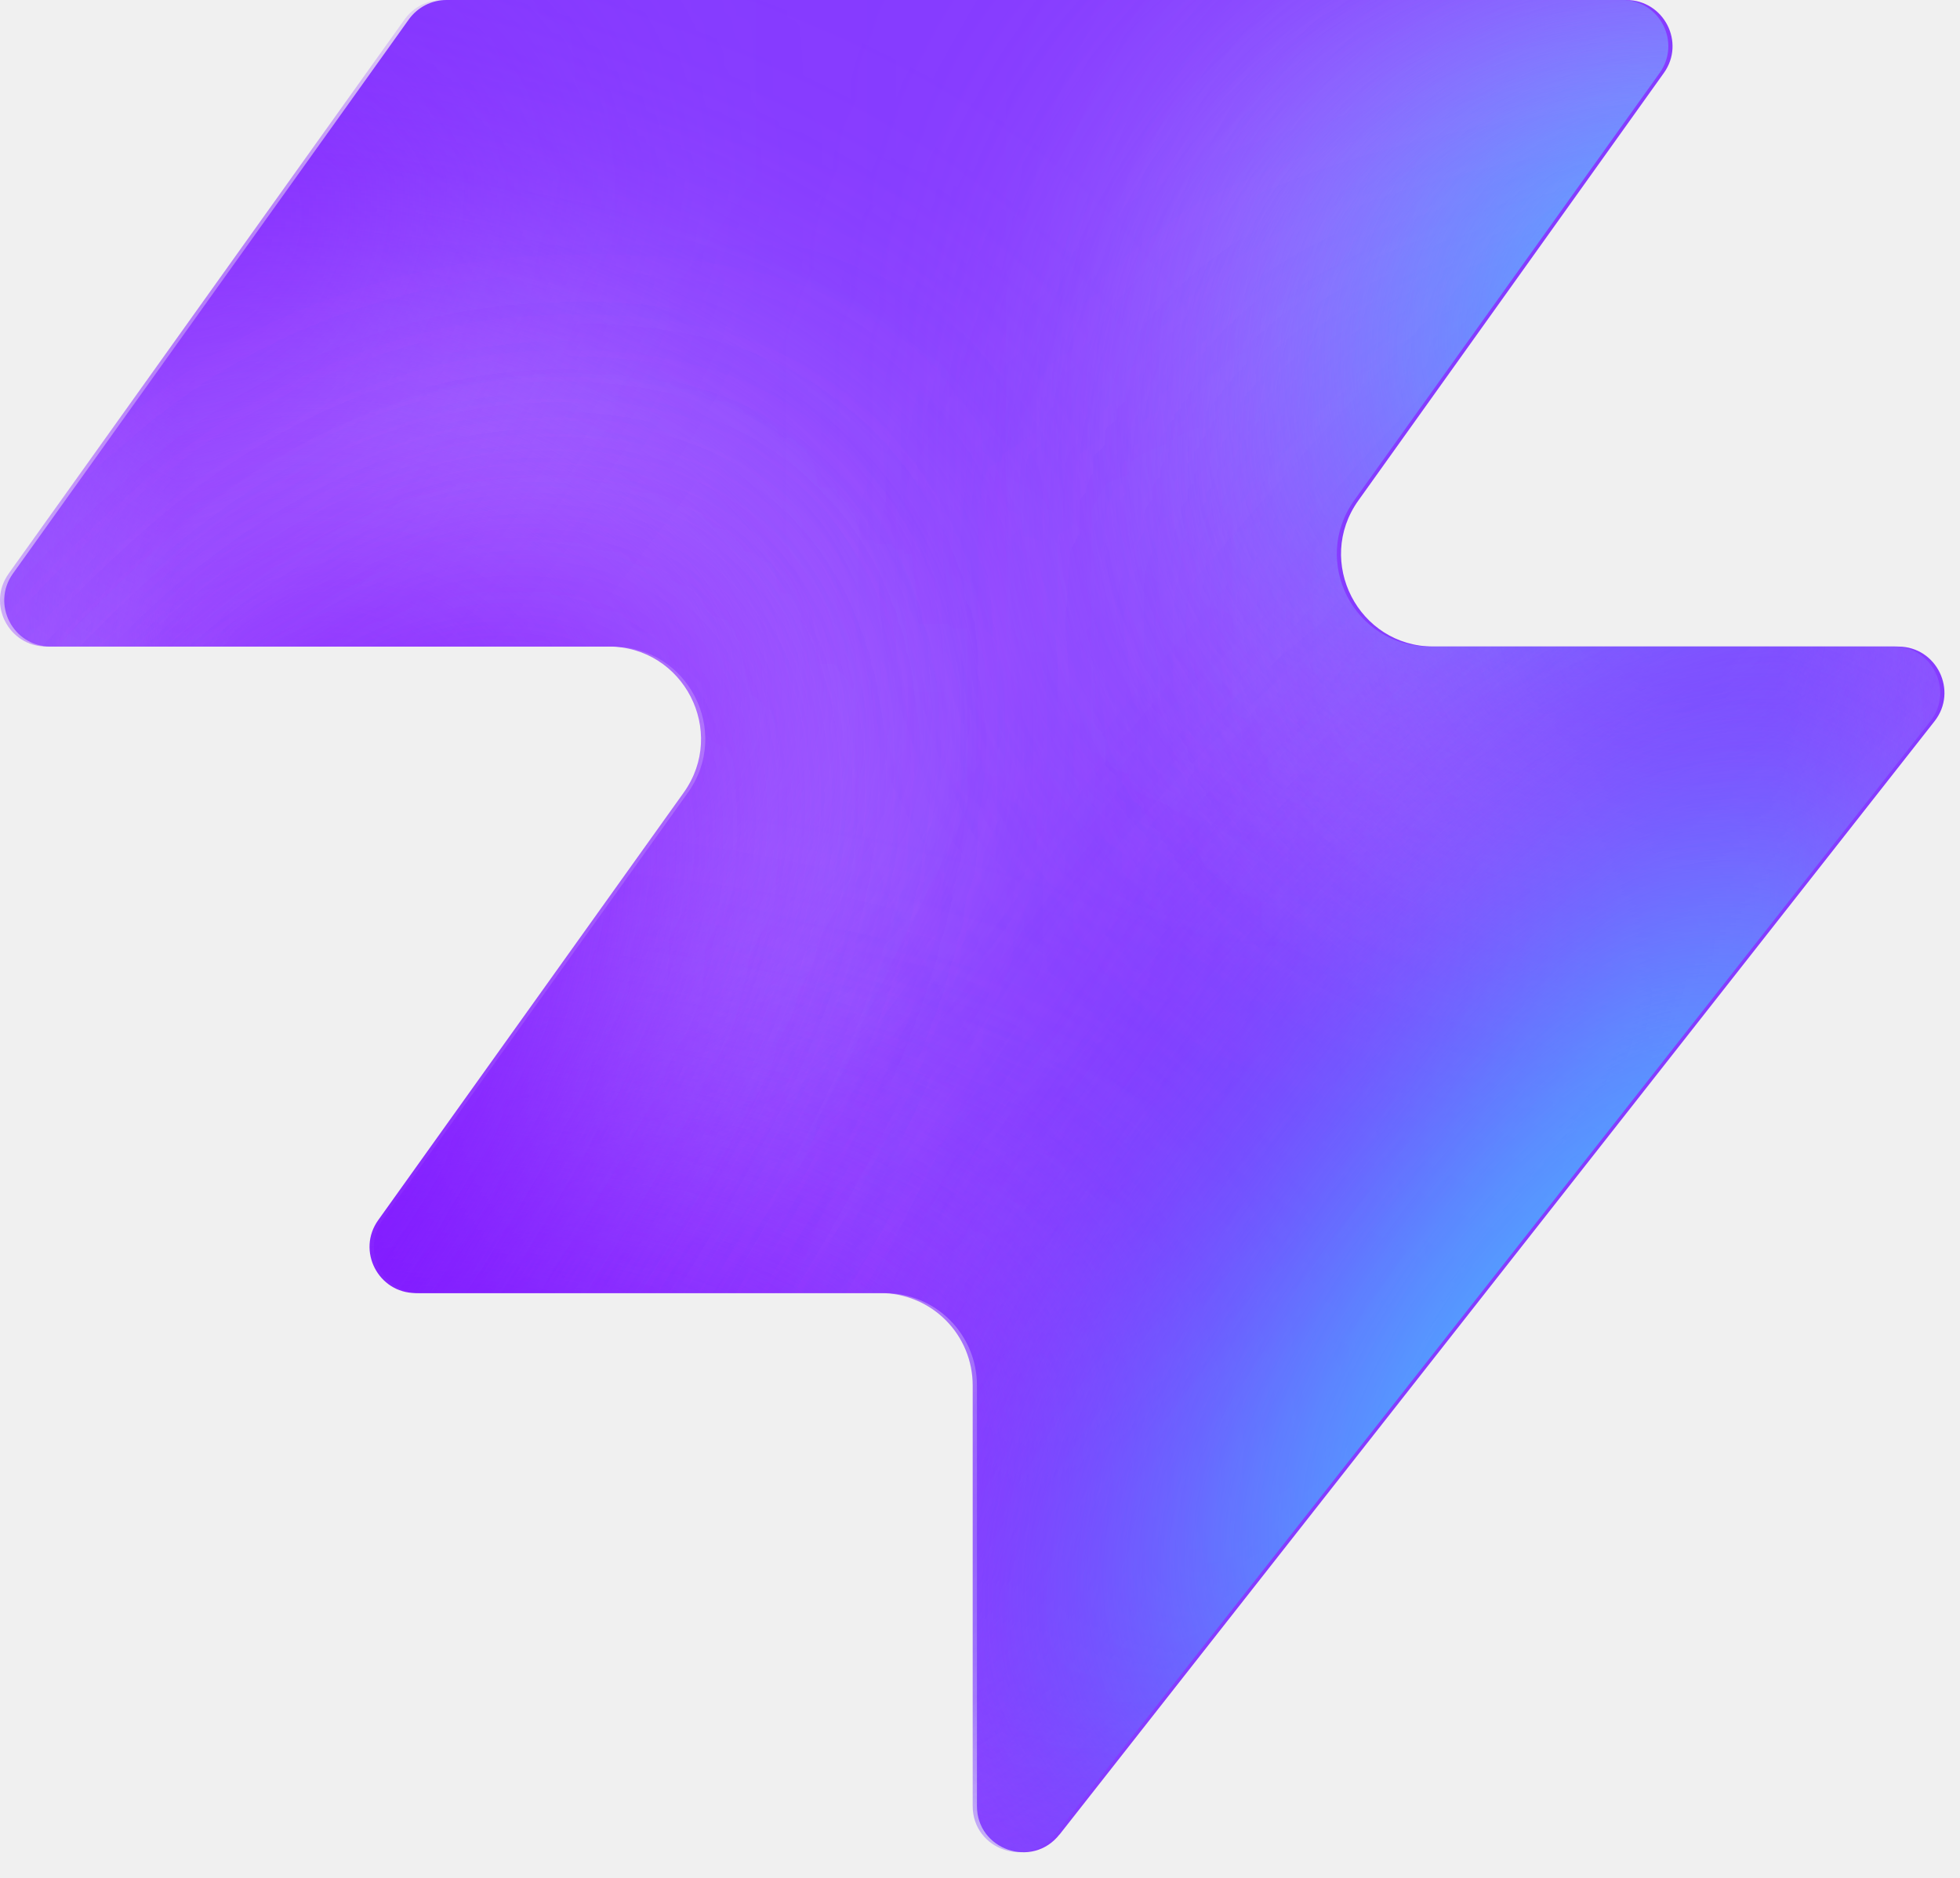
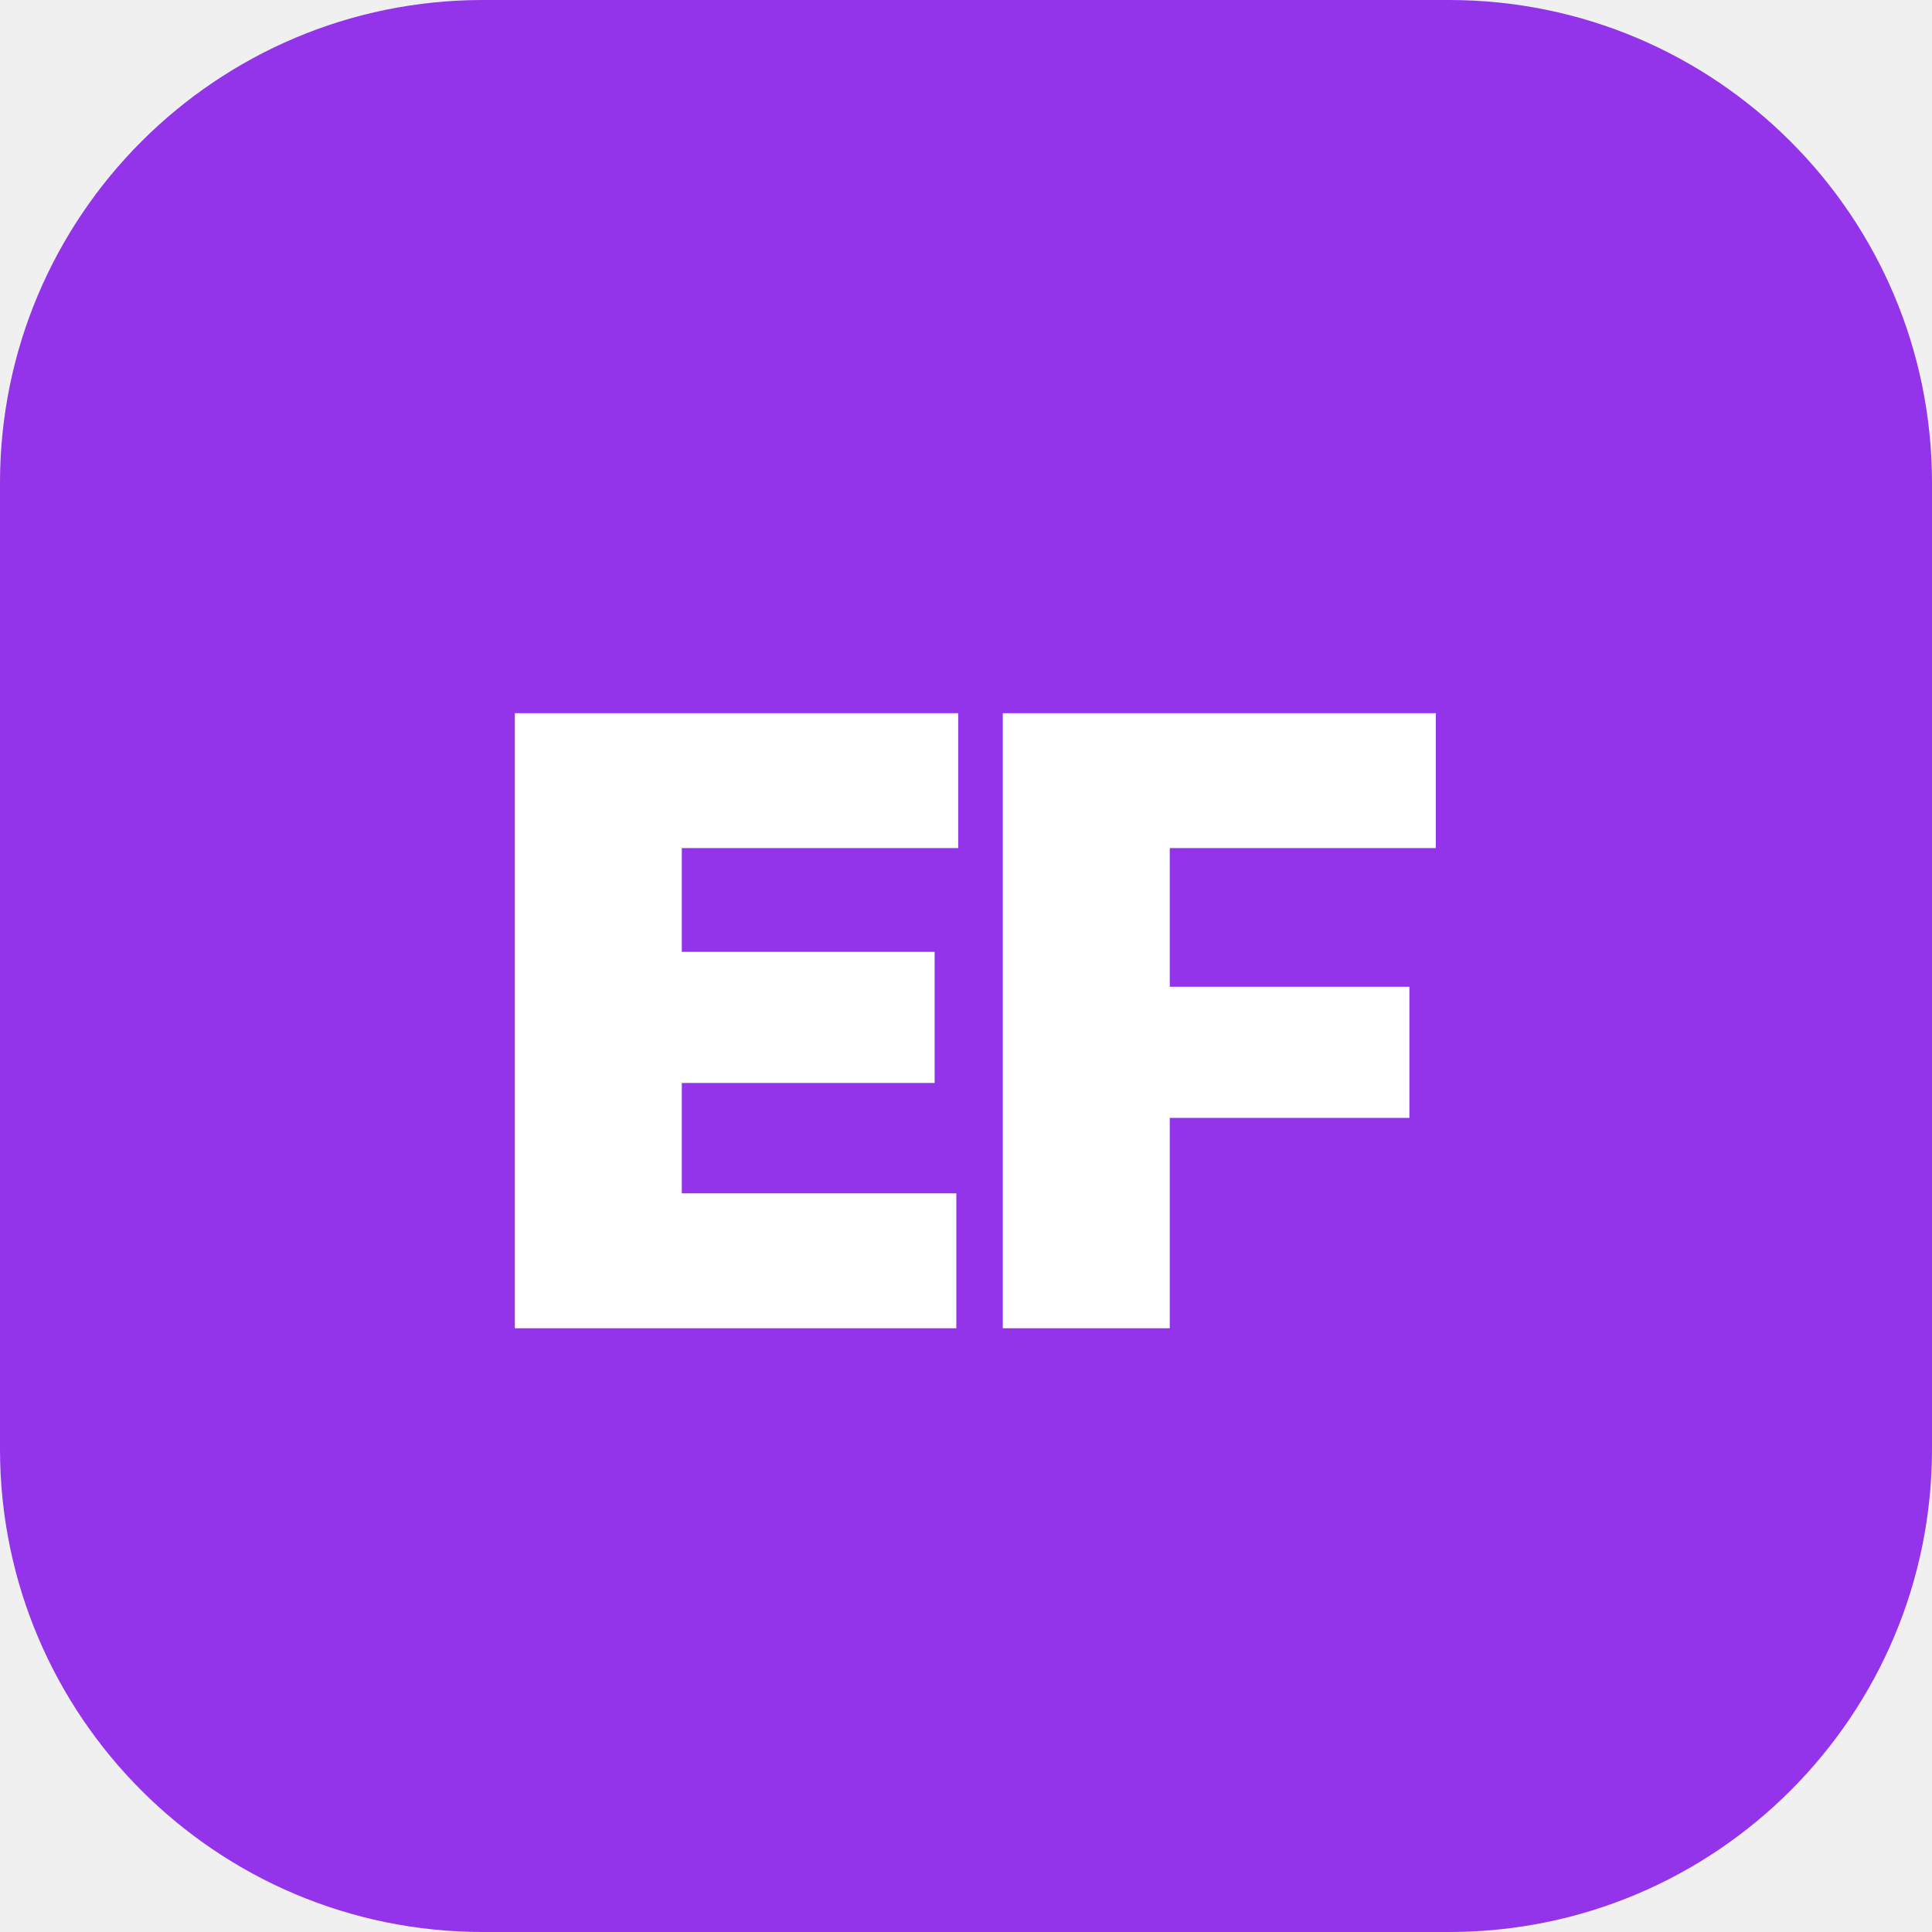
- <svg xmlns="http://www.w3.org/2000/svg" width="48" height="46" fill="none" viewBox="0 0 48 46">
-   <path fill="#863bff" d="M25.946 44.938c-.664.845-2.021.375-2.021-.698V33.937a2.26 2.26 0 0 0-2.262-2.262H10.287c-.92 0-1.456-1.04-.92-1.788l7.48-10.471c1.07-1.497 0-3.578-1.842-3.578H1.237c-.92 0-1.456-1.04-.92-1.788L10.013.474c.214-.297.556-.474.92-.474h28.894c.92 0 1.456 1.04.92 1.788l-7.48 10.471c-1.07 1.498 0 3.579 1.842 3.579h11.377c.943 0 1.473 1.088.89 1.83L25.947 44.94z" style="fill:#863bff;fill:color(display-p3 .525 .23 1);fill-opacity:1" />
-   <mask id="a" width="48" height="46" x="0" y="0" maskUnits="userSpaceOnUse" style="mask-type:alpha">
-     <path fill="#000" d="M25.842 44.938c-.664.844-2.021.375-2.021-.698V33.937a2.26 2.26 0 0 0-2.262-2.262H10.183c-.92 0-1.456-1.04-.92-1.788l7.48-10.471c1.07-1.498 0-3.579-1.842-3.579H1.133c-.92 0-1.456-1.04-.92-1.787L9.91.473c.214-.297.556-.474.92-.474h28.894c.92 0 1.456 1.04.92 1.788l-7.48 10.471c-1.07 1.498 0 3.578 1.842 3.578h11.377c.943 0 1.473 1.088.89 1.832L25.843 44.94z" style="fill:#000;fill-opacity:1" />
-   </mask>
-   <g mask="url(#a)">
-     <g filter="url(#b)">
-       <ellipse cx="5.508" cy="14.704" fill="#ede6ff" rx="5.508" ry="14.704" style="fill:#ede6ff;fill:color(display-p3 .927 .903 1);fill-opacity:1" transform="matrix(.00324 1 1 -.00324 -4.47 31.516)" />
-     </g>
-     <g filter="url(#c)">
-       <ellipse cx="10.399" cy="29.851" fill="#ede6ff" rx="10.399" ry="29.851" style="fill:#ede6ff;fill:color(display-p3 .927 .903 1);fill-opacity:1" transform="matrix(.00324 1 1 -.00324 -39.328 7.883)" />
-     </g>
-     <g filter="url(#d)">
-       <ellipse cx="5.508" cy="30.487" fill="#7e14ff" rx="5.508" ry="30.487" style="fill:#7e14ff;fill:color(display-p3 .492 .077 1);fill-opacity:1" transform="rotate(89.814 -25.913 -14.639)scale(1 -1)" />
-     </g>
-     <g filter="url(#e)">
-       <ellipse cx="5.508" cy="30.599" fill="#7e14ff" rx="5.508" ry="30.599" style="fill:#7e14ff;fill:color(display-p3 .492 .077 1);fill-opacity:1" transform="rotate(89.814 -32.644 -3.334)scale(1 -1)" />
-     </g>
-     <g filter="url(#f)">
-       <ellipse cx="5.508" cy="30.599" fill="#7e14ff" rx="5.508" ry="30.599" style="fill:#7e14ff;fill:color(display-p3 .492 .077 1);fill-opacity:1" transform="matrix(.00324 1 1 -.00324 -34.34 30.47)" />
-     </g>
-     <g filter="url(#g)">
-       <ellipse cx="14.072" cy="22.078" fill="#ede6ff" rx="14.072" ry="22.078" style="fill:#ede6ff;fill:color(display-p3 .927 .903 1);fill-opacity:1" transform="rotate(93.35 24.506 48.493)scale(-1 1)" />
-     </g>
-     <g filter="url(#h)">
-       <ellipse cx="3.47" cy="21.501" fill="#7e14ff" rx="3.47" ry="21.501" style="fill:#7e14ff;fill:color(display-p3 .492 .077 1);fill-opacity:1" transform="rotate(89.009 28.708 47.59)scale(-1 1)" />
-     </g>
-     <g filter="url(#i)">
-       <ellipse cx="3.47" cy="21.501" fill="#7e14ff" rx="3.47" ry="21.501" style="fill:#7e14ff;fill:color(display-p3 .492 .077 1);fill-opacity:1" transform="rotate(89.009 28.708 47.59)scale(-1 1)" />
-     </g>
-     <g filter="url(#j)">
-       <ellipse cx=".387" cy="8.972" fill="#7e14ff" rx="4.407" ry="29.108" style="fill:#7e14ff;fill:color(display-p3 .492 .077 1);fill-opacity:1" transform="rotate(39.51 .387 8.972)" />
-     </g>
-     <g filter="url(#k)">
-       <ellipse cx="47.523" cy="-6.092" fill="#7e14ff" rx="4.407" ry="29.108" style="fill:#7e14ff;fill:color(display-p3 .492 .077 1);fill-opacity:1" transform="rotate(37.892 47.523 -6.092)" />
-     </g>
-     <g filter="url(#l)">
-       <ellipse cx="41.412" cy="6.333" fill="#47bfff" rx="5.971" ry="9.665" style="fill:#47bfff;fill:color(display-p3 .28 .748 1);fill-opacity:1" transform="rotate(37.892 41.412 6.333)" />
-     </g>
-     <g filter="url(#m)">
-       <ellipse cx="-1.879" cy="38.332" fill="#7e14ff" rx="4.407" ry="29.108" style="fill:#7e14ff;fill:color(display-p3 .492 .077 1);fill-opacity:1" transform="rotate(37.892 -1.88 38.332)" />
-     </g>
-     <g filter="url(#n)">
-       <ellipse cx="-1.879" cy="38.332" fill="#7e14ff" rx="4.407" ry="29.108" style="fill:#7e14ff;fill:color(display-p3 .492 .077 1);fill-opacity:1" transform="rotate(37.892 -1.88 38.332)" />
-     </g>
-     <g filter="url(#o)">
-       <ellipse cx="35.651" cy="29.907" fill="#7e14ff" rx="4.407" ry="29.108" style="fill:#7e14ff;fill:color(display-p3 .492 .077 1);fill-opacity:1" transform="rotate(37.892 35.651 29.907)" />
-     </g>
-     <g filter="url(#p)">
-       <ellipse cx="38.418" cy="32.4" fill="#47bfff" rx="5.971" ry="15.297" style="fill:#47bfff;fill:color(display-p3 .28 .748 1);fill-opacity:1" transform="rotate(37.892 38.418 32.4)" />
-     </g>
-   </g>
-   <defs>
-     <filter id="b" width="60.045" height="41.654" x="-19.77" y="16.149" color-interpolation-filters="sRGB" filterUnits="userSpaceOnUse">
-       <feFlood flood-opacity="0" result="BackgroundImageFix" />
-       <feBlend in="SourceGraphic" in2="BackgroundImageFix" result="shape" />
-       <feGaussianBlur result="effect1_foregroundBlur_2002_17158" stdDeviation="7.659" />
-     </filter>
-     <filter id="c" width="90.34" height="51.437" x="-54.613" y="-7.533" color-interpolation-filters="sRGB" filterUnits="userSpaceOnUse">
-       <feFlood flood-opacity="0" result="BackgroundImageFix" />
-       <feBlend in="SourceGraphic" in2="BackgroundImageFix" result="shape" />
-       <feGaussianBlur result="effect1_foregroundBlur_2002_17158" stdDeviation="7.659" />
-     </filter>
-     <filter id="d" width="79.355" height="29.4" x="-49.64" y="2.03" color-interpolation-filters="sRGB" filterUnits="userSpaceOnUse">
-       <feFlood flood-opacity="0" result="BackgroundImageFix" />
-       <feBlend in="SourceGraphic" in2="BackgroundImageFix" result="shape" />
-       <feGaussianBlur result="effect1_foregroundBlur_2002_17158" stdDeviation="4.596" />
-     </filter>
-     <filter id="e" width="79.579" height="29.4" x="-45.045" y="20.029" color-interpolation-filters="sRGB" filterUnits="userSpaceOnUse">
-       <feFlood flood-opacity="0" result="BackgroundImageFix" />
-       <feBlend in="SourceGraphic" in2="BackgroundImageFix" result="shape" />
-       <feGaussianBlur result="effect1_foregroundBlur_2002_17158" stdDeviation="4.596" />
-     </filter>
-     <filter id="f" width="79.579" height="29.4" x="-43.513" y="21.178" color-interpolation-filters="sRGB" filterUnits="userSpaceOnUse">
-       <feFlood flood-opacity="0" result="BackgroundImageFix" />
-       <feBlend in="SourceGraphic" in2="BackgroundImageFix" result="shape" />
-       <feGaussianBlur result="effect1_foregroundBlur_2002_17158" stdDeviation="4.596" />
-     </filter>
-     <filter id="g" width="74.749" height="58.852" x="15.756" y="-17.901" color-interpolation-filters="sRGB" filterUnits="userSpaceOnUse">
-       <feFlood flood-opacity="0" result="BackgroundImageFix" />
-       <feBlend in="SourceGraphic" in2="BackgroundImageFix" result="shape" />
-       <feGaussianBlur result="effect1_foregroundBlur_2002_17158" stdDeviation="7.659" />
-     </filter>
-     <filter id="h" width="61.377" height="25.362" x="23.548" y="2.284" color-interpolation-filters="sRGB" filterUnits="userSpaceOnUse">
-       <feFlood flood-opacity="0" result="BackgroundImageFix" />
-       <feBlend in="SourceGraphic" in2="BackgroundImageFix" result="shape" />
-       <feGaussianBlur result="effect1_foregroundBlur_2002_17158" stdDeviation="4.596" />
-     </filter>
-     <filter id="i" width="61.377" height="25.362" x="23.548" y="2.284" color-interpolation-filters="sRGB" filterUnits="userSpaceOnUse">
-       <feFlood flood-opacity="0" result="BackgroundImageFix" />
-       <feBlend in="SourceGraphic" in2="BackgroundImageFix" result="shape" />
-       <feGaussianBlur result="effect1_foregroundBlur_2002_17158" stdDeviation="4.596" />
-     </filter>
-     <filter id="j" width="56.045" height="63.649" x="-27.636" y="-22.853" color-interpolation-filters="sRGB" filterUnits="userSpaceOnUse">
-       <feFlood flood-opacity="0" result="BackgroundImageFix" />
-       <feBlend in="SourceGraphic" in2="BackgroundImageFix" result="shape" />
-       <feGaussianBlur result="effect1_foregroundBlur_2002_17158" stdDeviation="4.596" />
-     </filter>
-     <filter id="k" width="54.814" height="64.646" x="20.116" y="-38.415" color-interpolation-filters="sRGB" filterUnits="userSpaceOnUse">
-       <feFlood flood-opacity="0" result="BackgroundImageFix" />
-       <feBlend in="SourceGraphic" in2="BackgroundImageFix" result="shape" />
-       <feGaussianBlur result="effect1_foregroundBlur_2002_17158" stdDeviation="4.596" />
-     </filter>
-     <filter id="l" width="33.541" height="35.313" x="24.641" y="-11.323" color-interpolation-filters="sRGB" filterUnits="userSpaceOnUse">
-       <feFlood flood-opacity="0" result="BackgroundImageFix" />
-       <feBlend in="SourceGraphic" in2="BackgroundImageFix" result="shape" />
-       <feGaussianBlur result="effect1_foregroundBlur_2002_17158" stdDeviation="4.596" />
-     </filter>
-     <filter id="m" width="54.814" height="64.646" x="-29.286" y="6.009" color-interpolation-filters="sRGB" filterUnits="userSpaceOnUse">
-       <feFlood flood-opacity="0" result="BackgroundImageFix" />
-       <feBlend in="SourceGraphic" in2="BackgroundImageFix" result="shape" />
-       <feGaussianBlur result="effect1_foregroundBlur_2002_17158" stdDeviation="4.596" />
-     </filter>
-     <filter id="n" width="54.814" height="64.646" x="-29.286" y="6.009" color-interpolation-filters="sRGB" filterUnits="userSpaceOnUse">
-       <feFlood flood-opacity="0" result="BackgroundImageFix" />
-       <feBlend in="SourceGraphic" in2="BackgroundImageFix" result="shape" />
-       <feGaussianBlur result="effect1_foregroundBlur_2002_17158" stdDeviation="4.596" />
-     </filter>
-     <filter id="o" width="54.814" height="64.646" x="8.244" y="-2.416" color-interpolation-filters="sRGB" filterUnits="userSpaceOnUse">
-       <feFlood flood-opacity="0" result="BackgroundImageFix" />
-       <feBlend in="SourceGraphic" in2="BackgroundImageFix" result="shape" />
-       <feGaussianBlur result="effect1_foregroundBlur_2002_17158" stdDeviation="4.596" />
-     </filter>
-     <filter id="p" width="39.409" height="43.623" x="18.713" y="10.588" color-interpolation-filters="sRGB" filterUnits="userSpaceOnUse">
-       <feFlood flood-opacity="0" result="BackgroundImageFix" />
-       <feBlend in="SourceGraphic" in2="BackgroundImageFix" result="shape" />
-       <feGaussianBlur result="effect1_foregroundBlur_2002_17158" stdDeviation="4.596" />
-     </filter>
-   </defs>
+ <svg xmlns="http://www.w3.org/2000/svg" viewBox="0 0 32 32">
+   <rect width="32" height="32" rx="8" fill="#9333ea" />
+   <text x="16" y="22" text-anchor="middle" font-family="Inter, system-ui, sans-serif" font-weight="900" font-size="14" letter-spacing="-0.5" fill="white">EF</text>
</svg>
